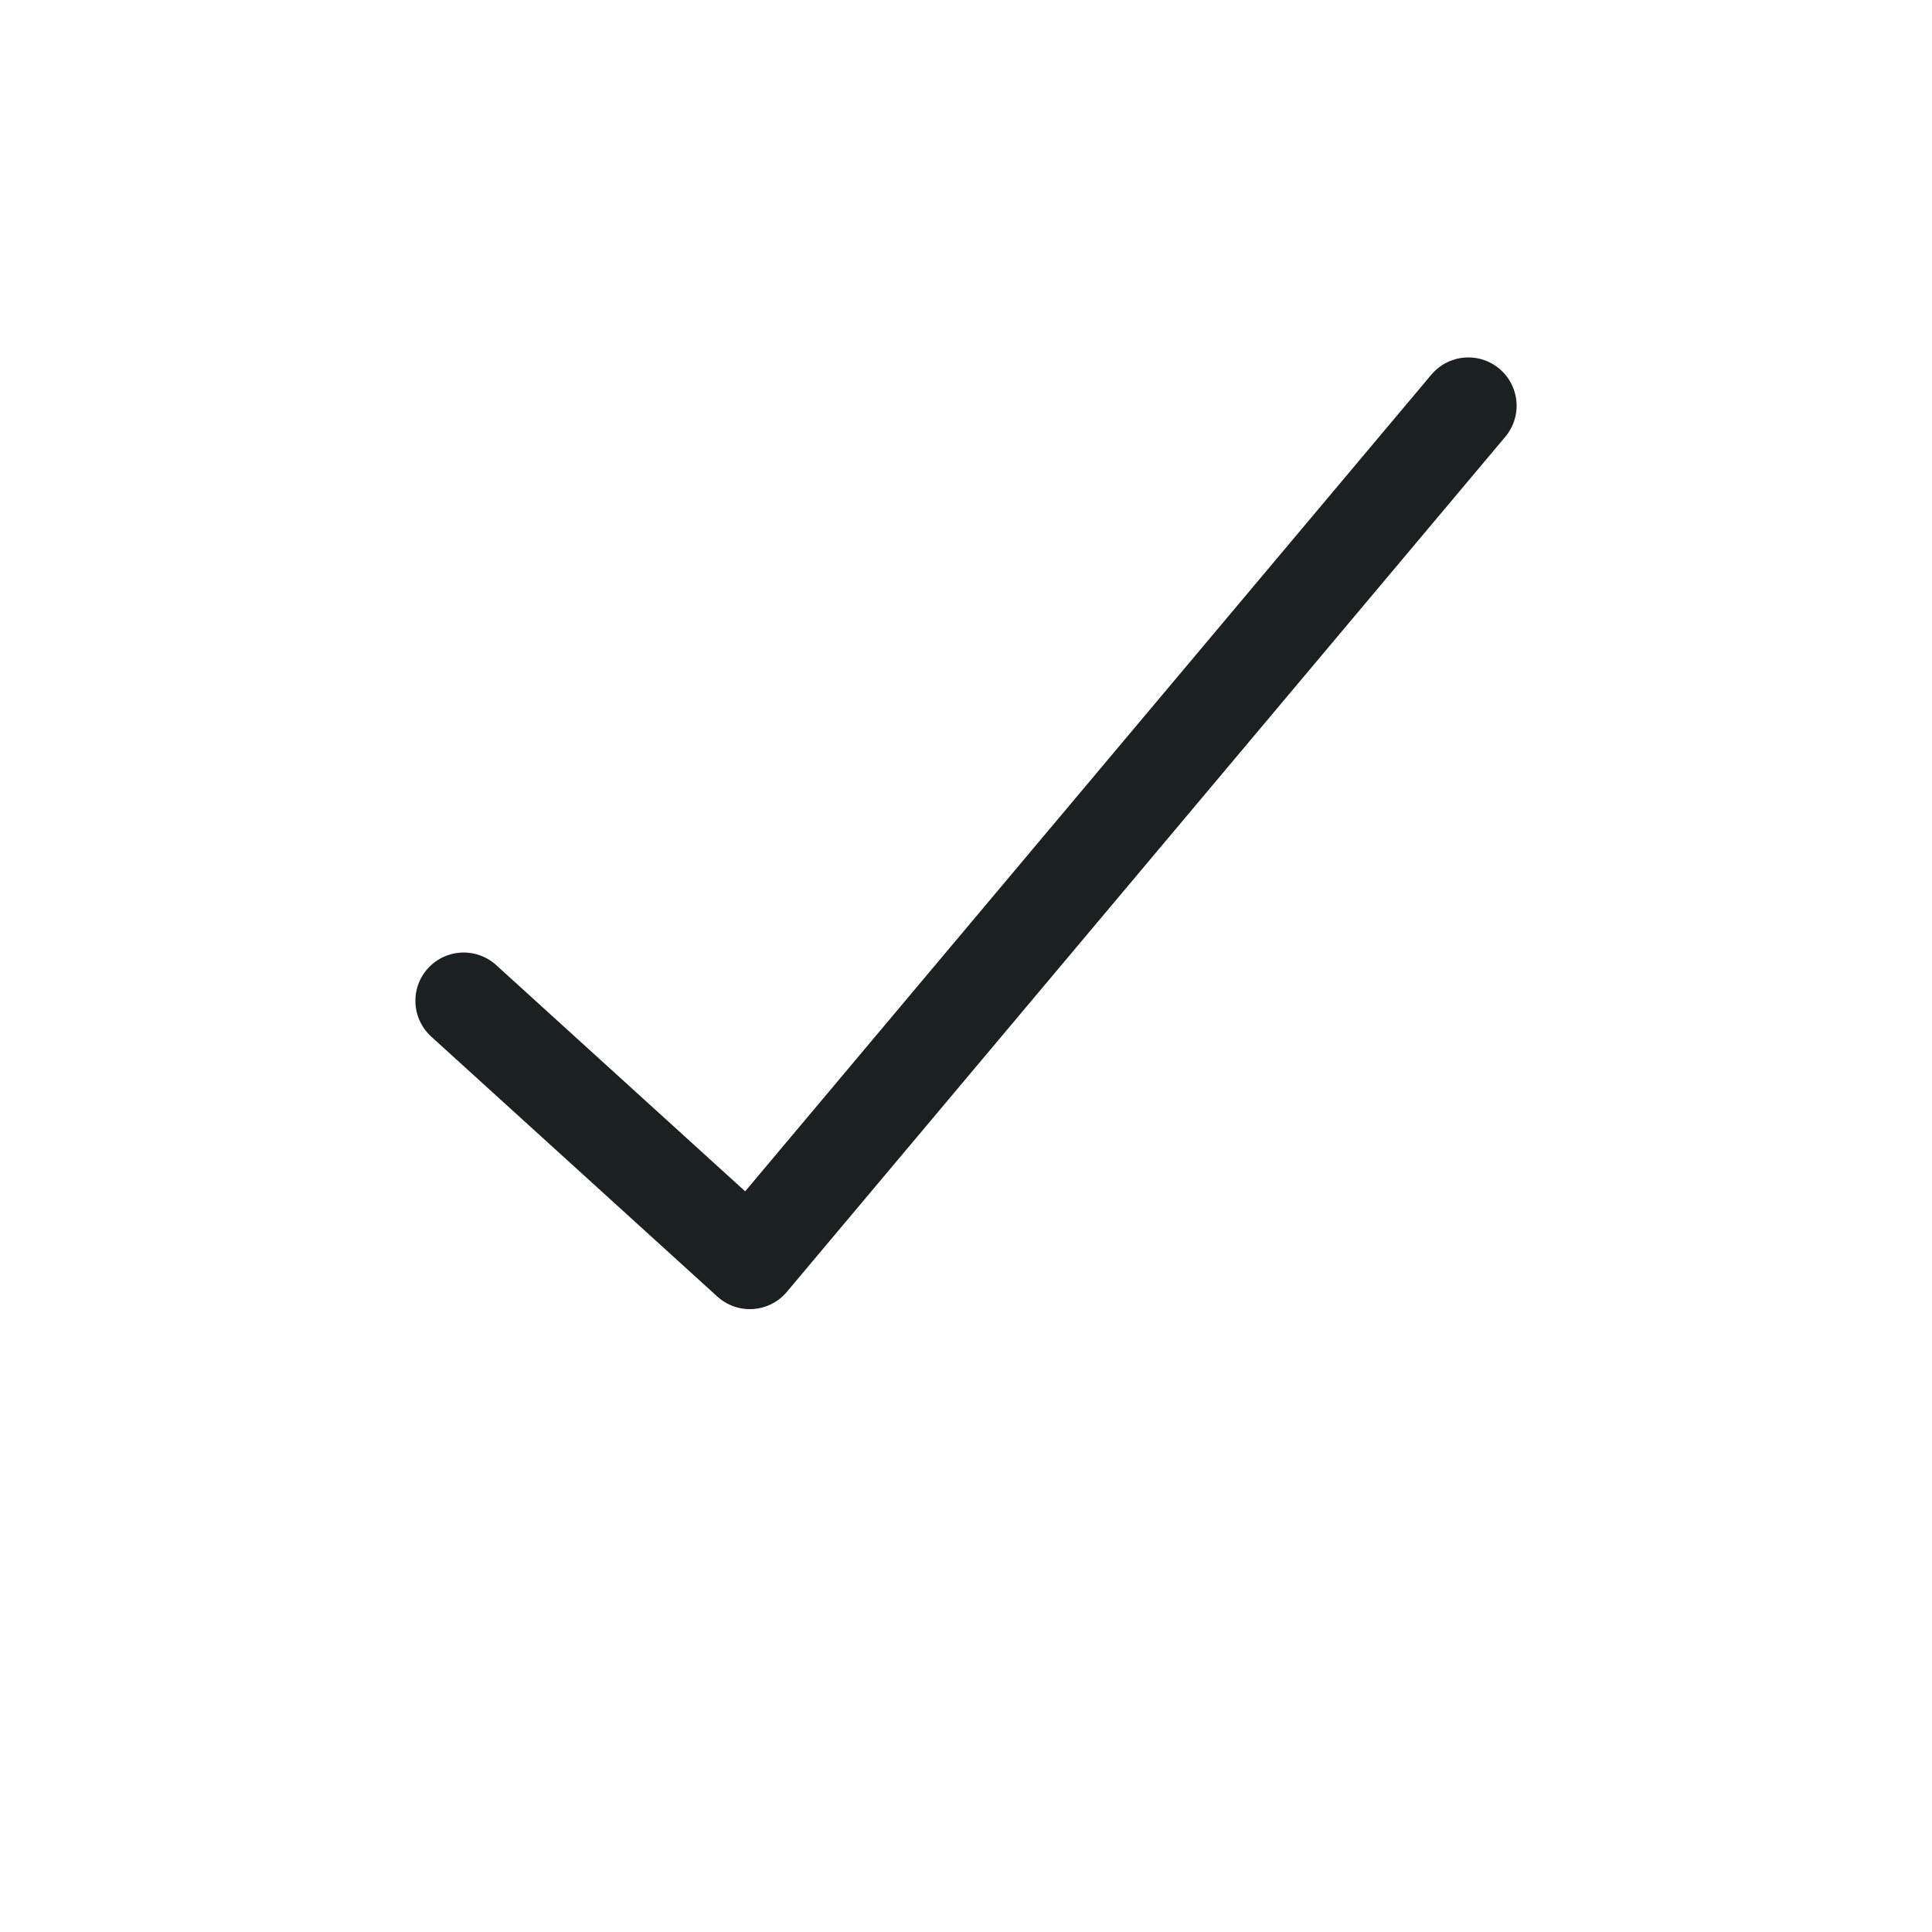
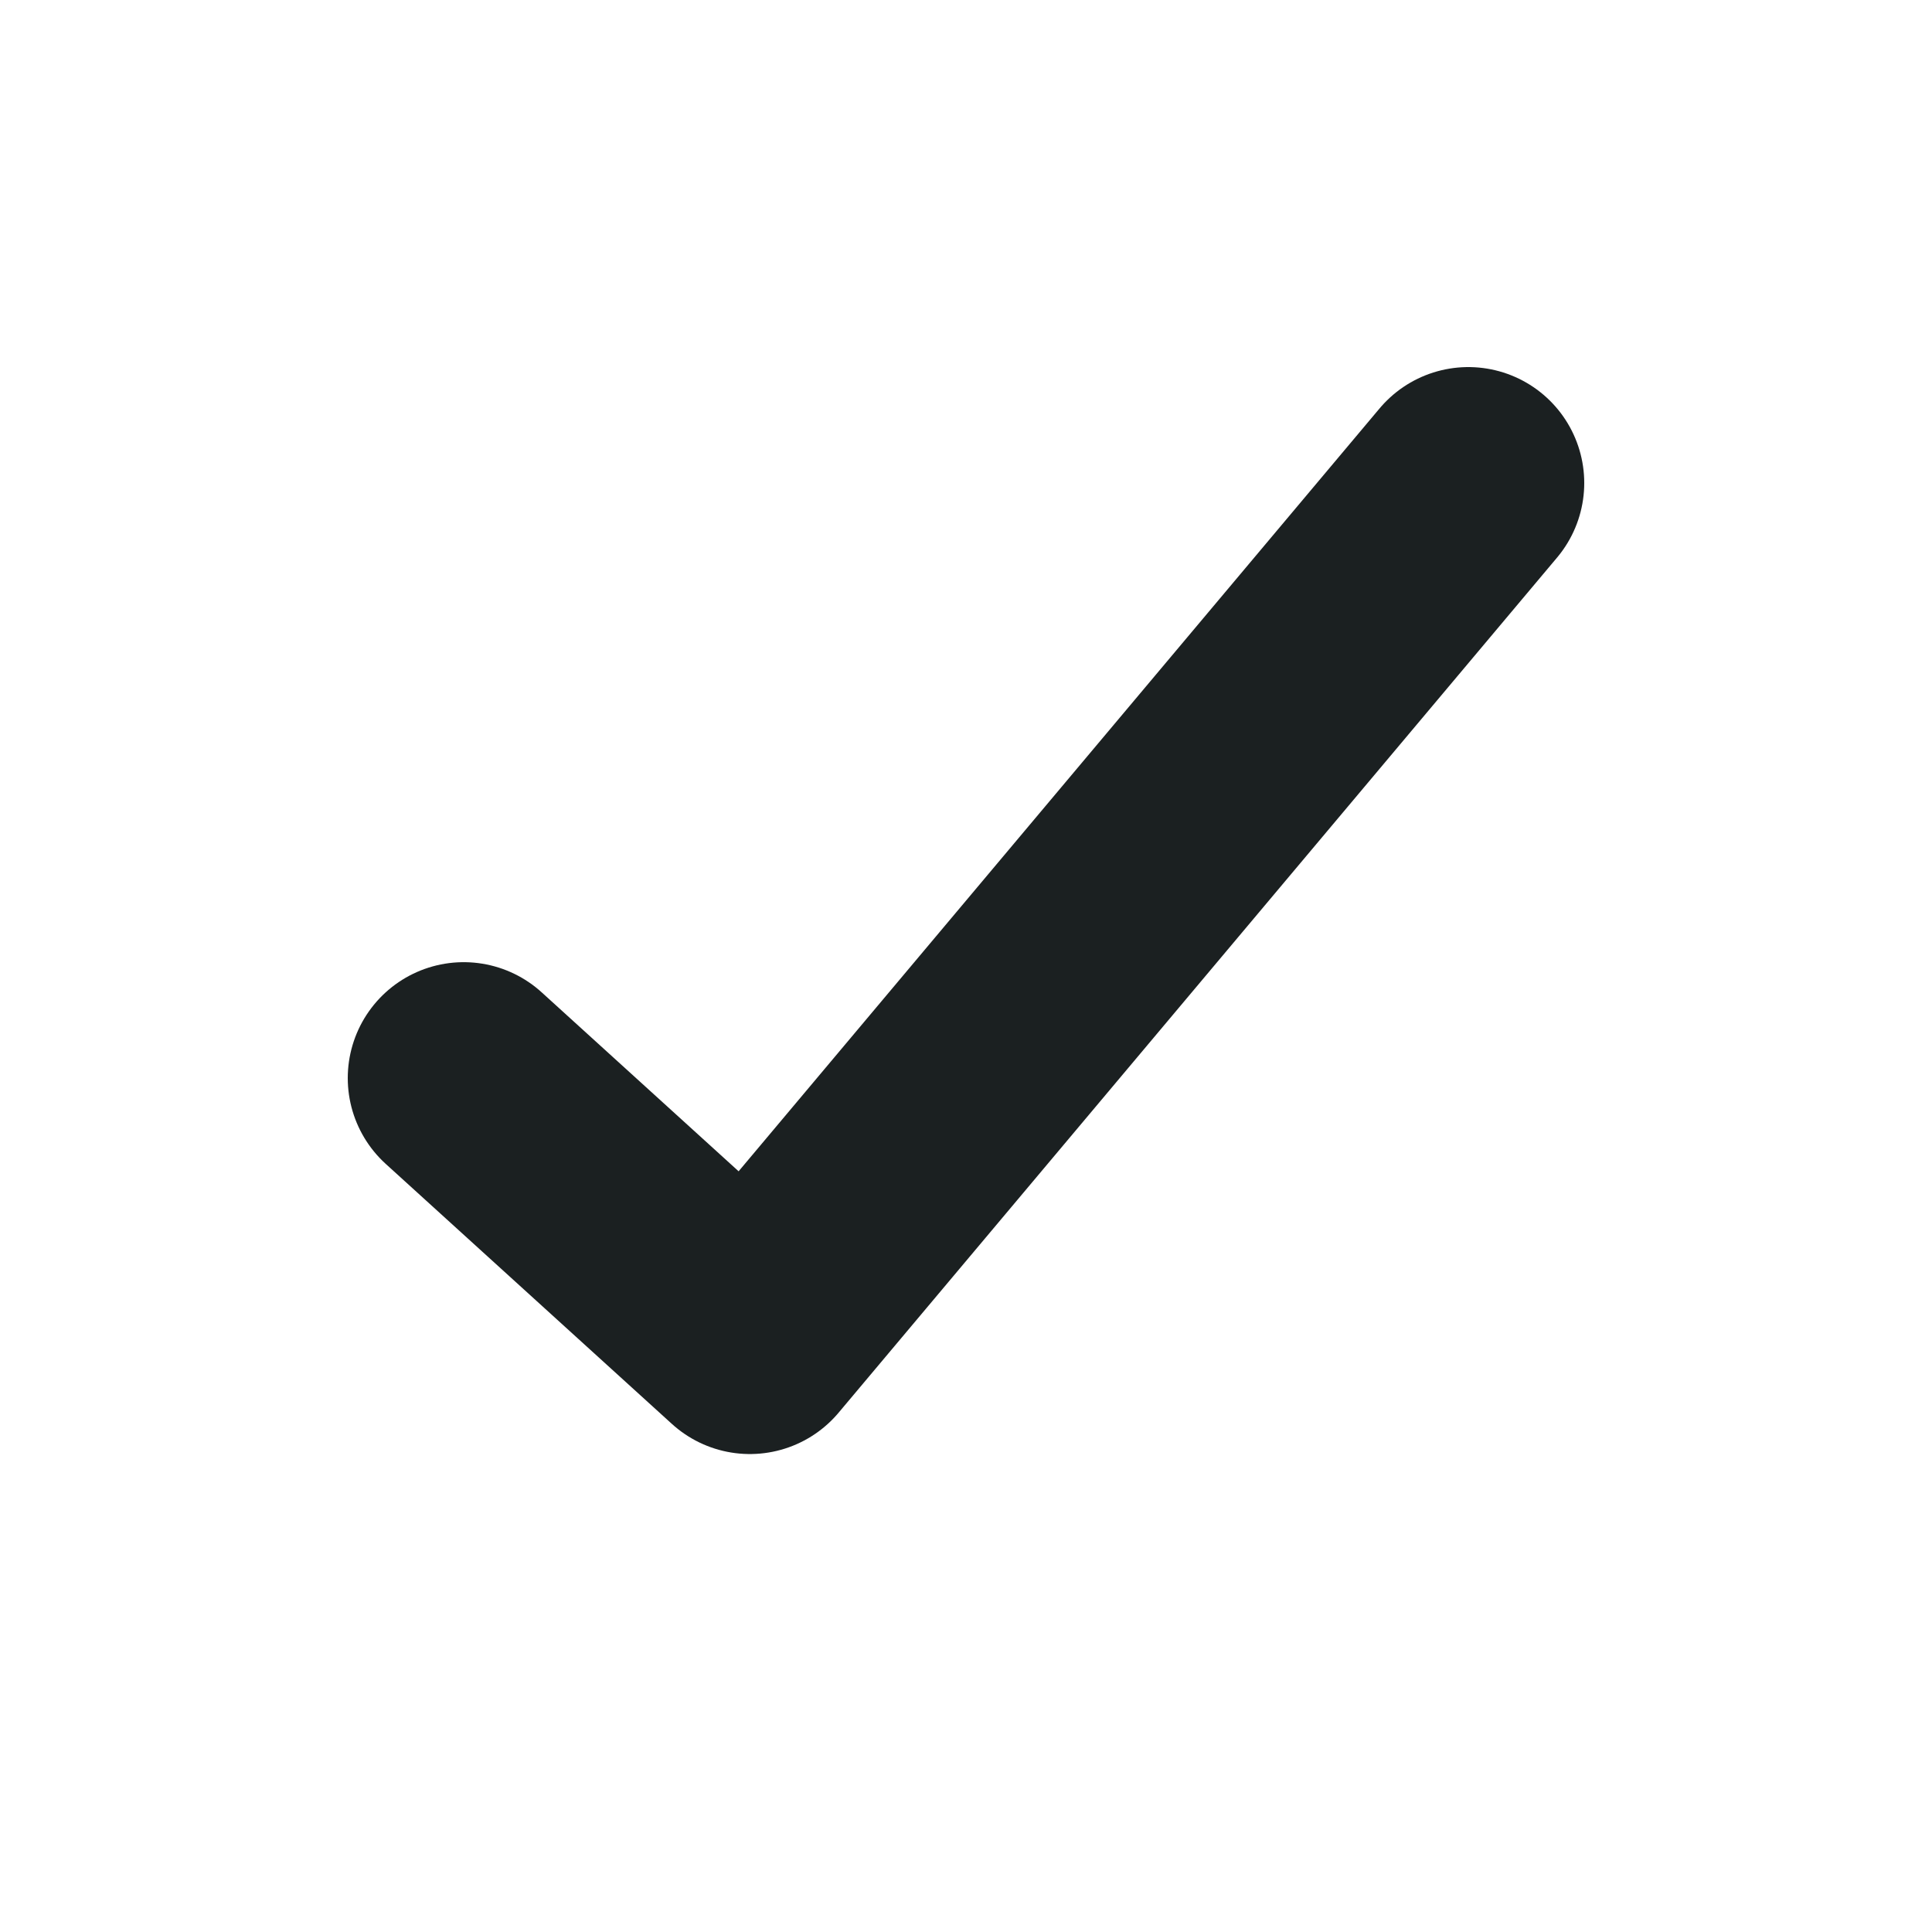
<svg xmlns="http://www.w3.org/2000/svg" width="100px" height="100px" viewBox="0 0 100 100" version="1.1">
  <defs />
  <g id="Page-1" stroke="none" stroke-width="1" fill="none" fill-rule="evenodd" stroke-linecap="round" stroke-linejoin="round">
-     <g id="Checkmark" stroke-width="5" stroke="#1B2021">
-       <polyline id="Rectangle-6" points="76 21 38.812 65.261 24 51.802" />
+     <g id="Checkmark" stroke-width="12" stroke="#1B2021">
+       <polyline id="Rectangle-6" points="76 25 38.812 69.261 24 55.802" />
    </g>
  </g>
</svg>
